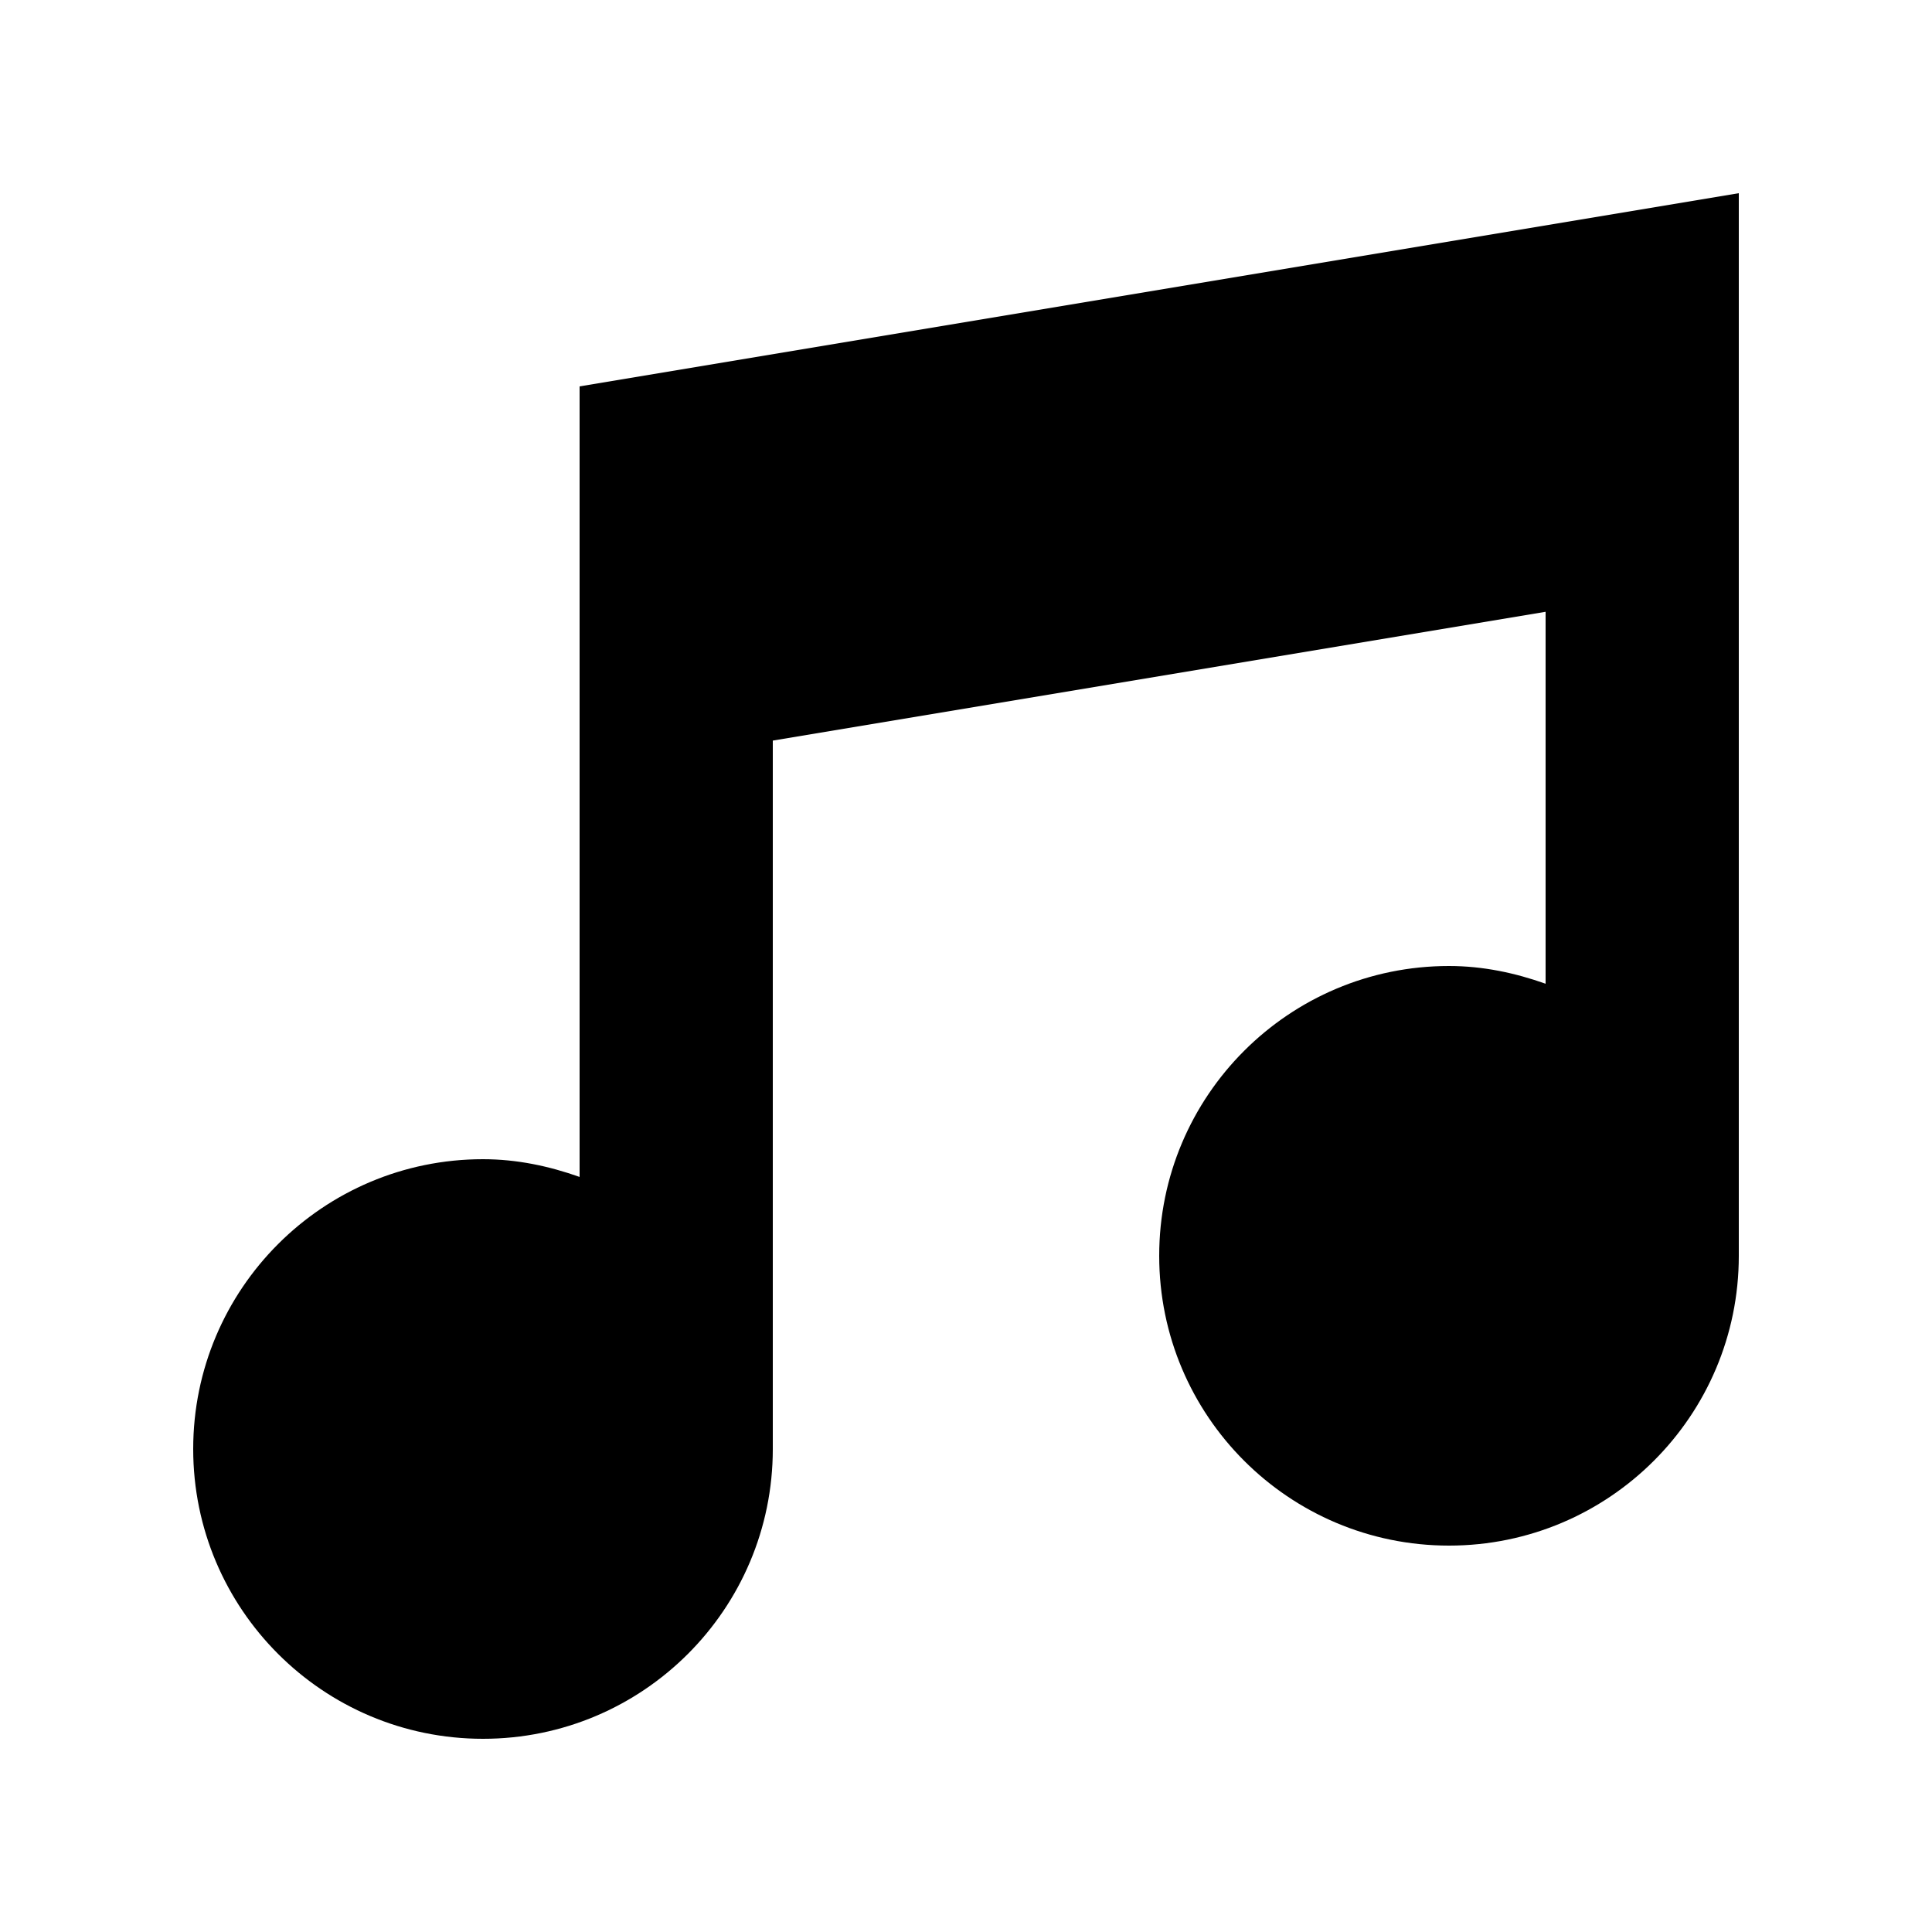
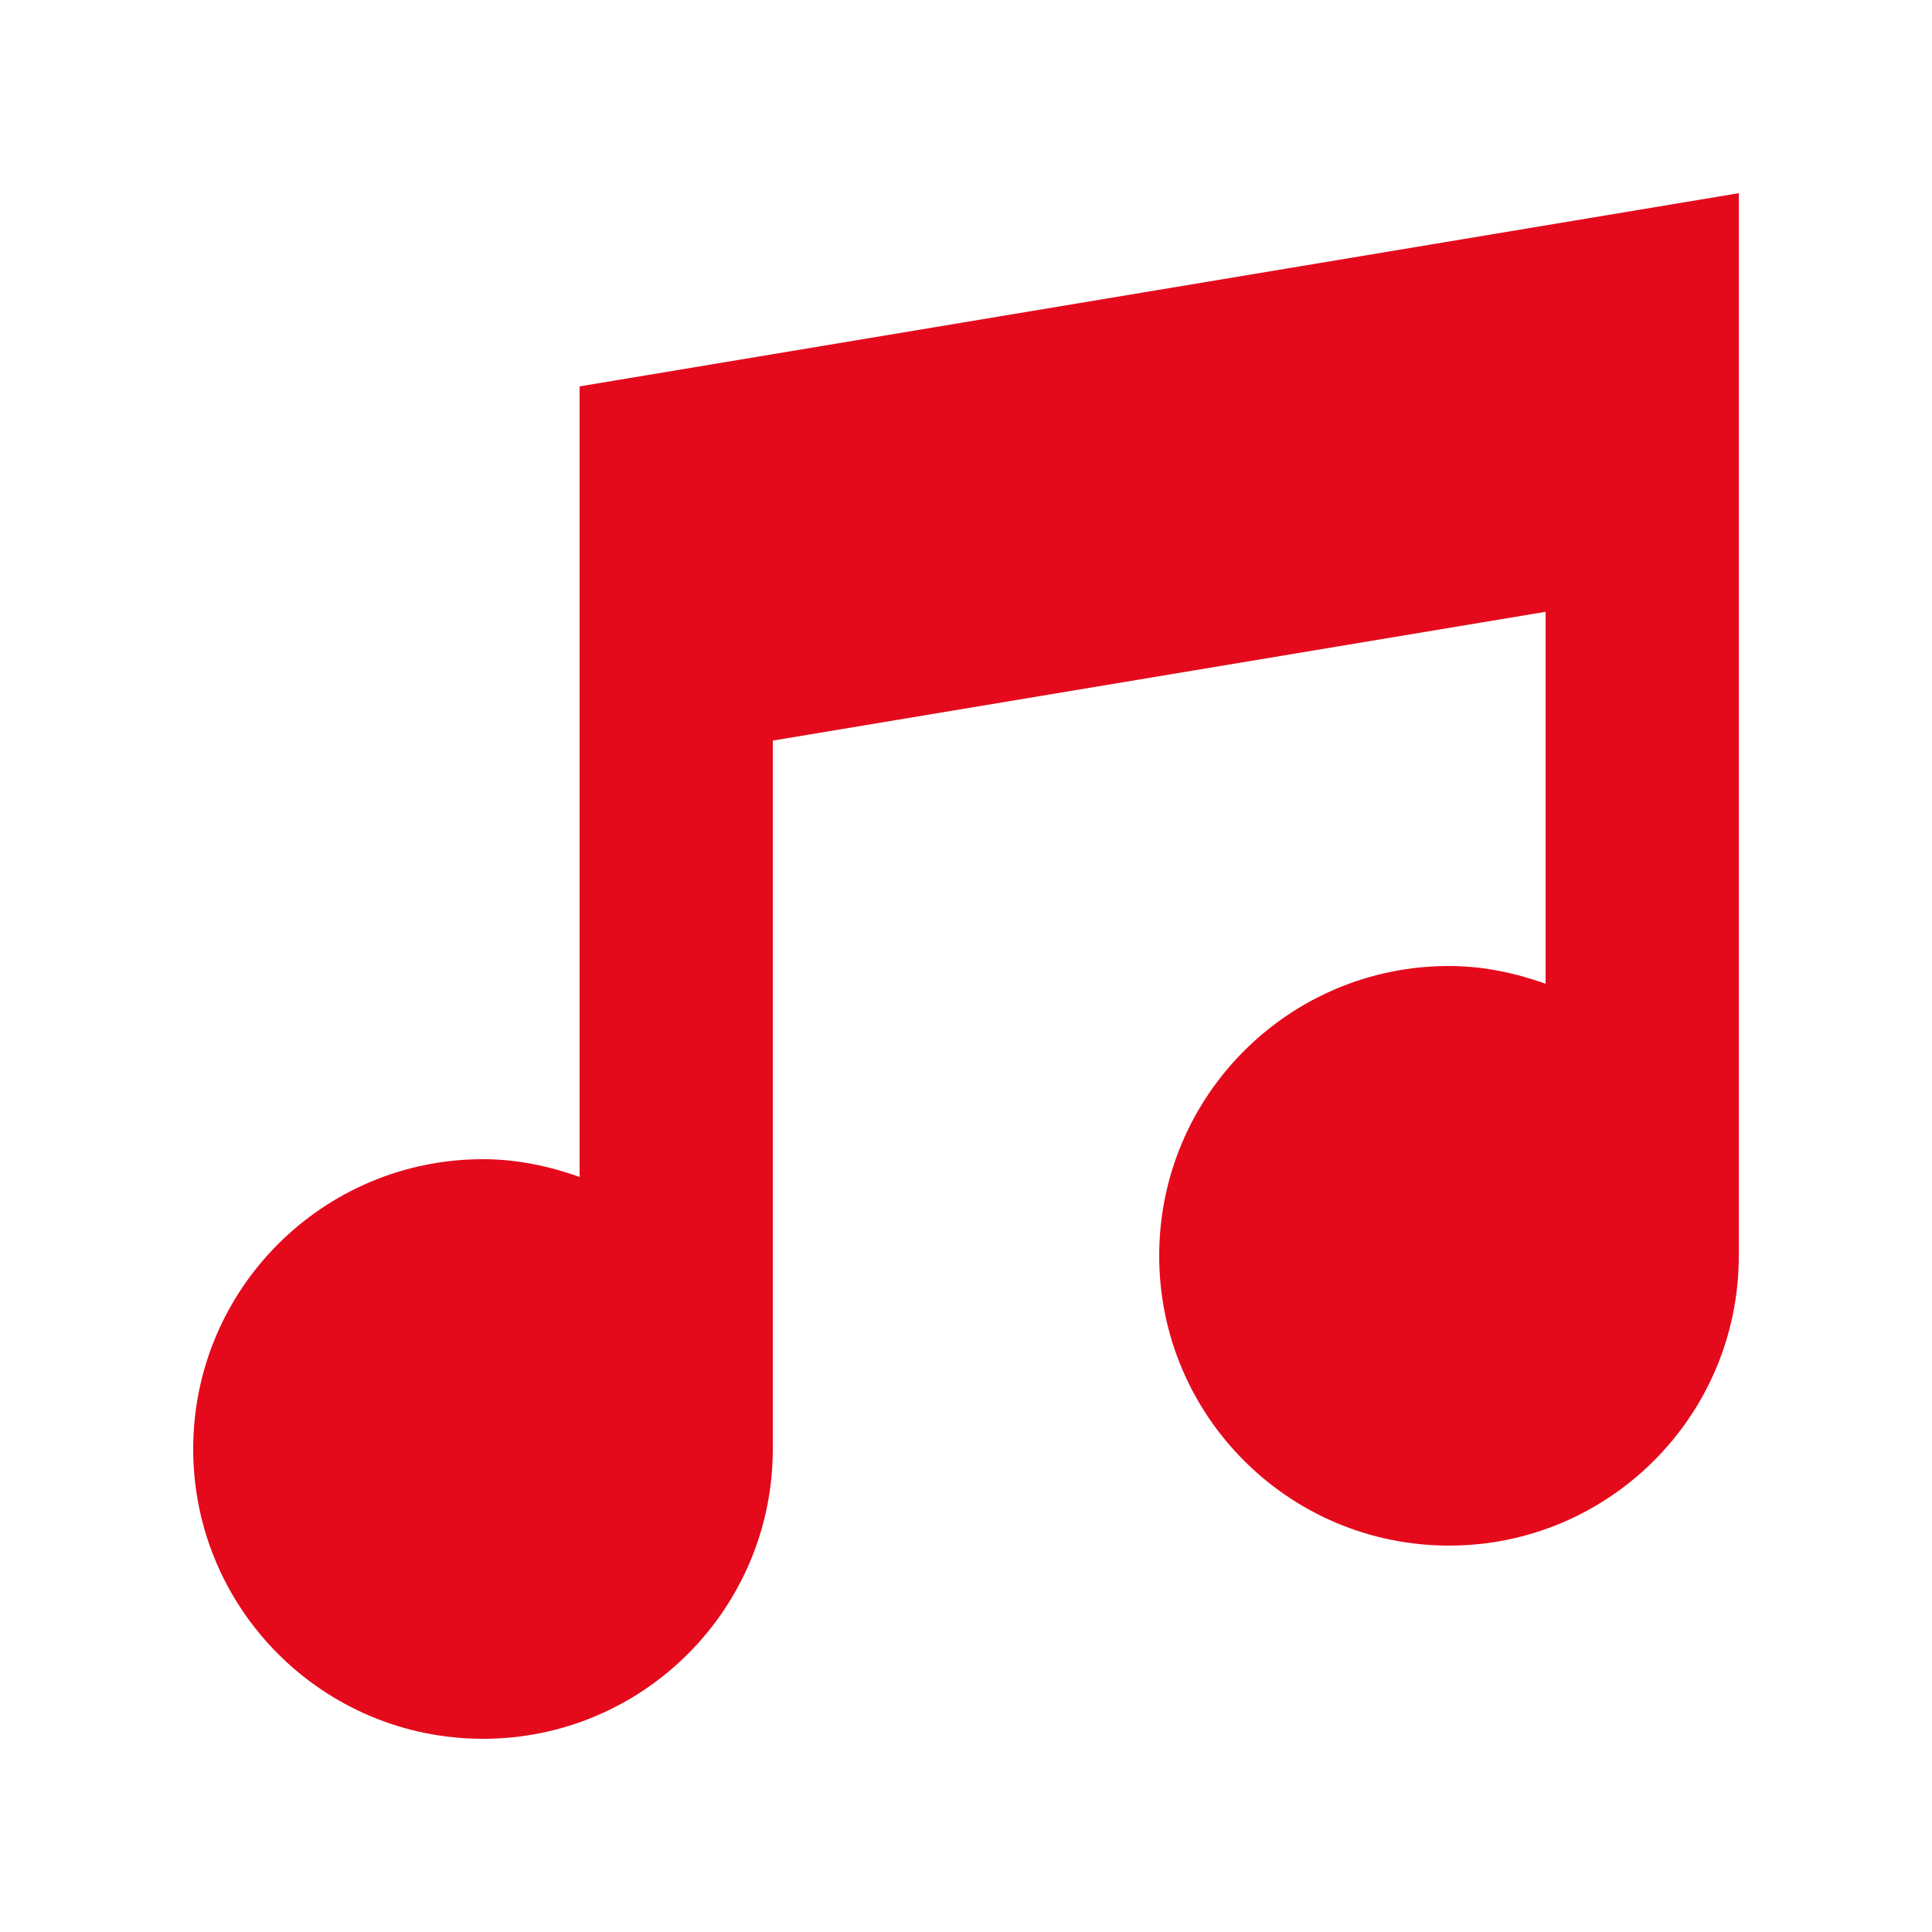
<svg xmlns="http://www.w3.org/2000/svg" xml:space="preserve" version="1.1" x="0px" y="0px" viewBox="0 0 100 100" width="400px" height="400px">
-   <path d="M30,60.918C28.429,60.36,26.763,60,25,60c-8.284,0-15,6.716-15,15c0,8.284,6.716,15,15,15s15-6.716,15-15V38.333l40-6.667   v19.252C78.429,50.36,76.763,50,75,50c-8.284,0-15,6.716-15,15c0,8.284,6.716,15,15,15s15-6.716,15-15V10L30,20V60.918z" stroke="none" />
+   <path d="M30,60.918C28.429,60.36,26.763,60,25,60c-8.284,0-15,6.716-15,15c0,8.284,6.716,15,15,15s15-6.716,15-15V38.333l40-6.667   v19.252C78.429,50.36,76.763,50,75,50c-8.284,0-15,6.716-15,15c0,8.284,6.716,15,15,15s15-6.716,15-15V10L30,20V60.918z" fill="#e5091c" stroke="none" />
</svg>
